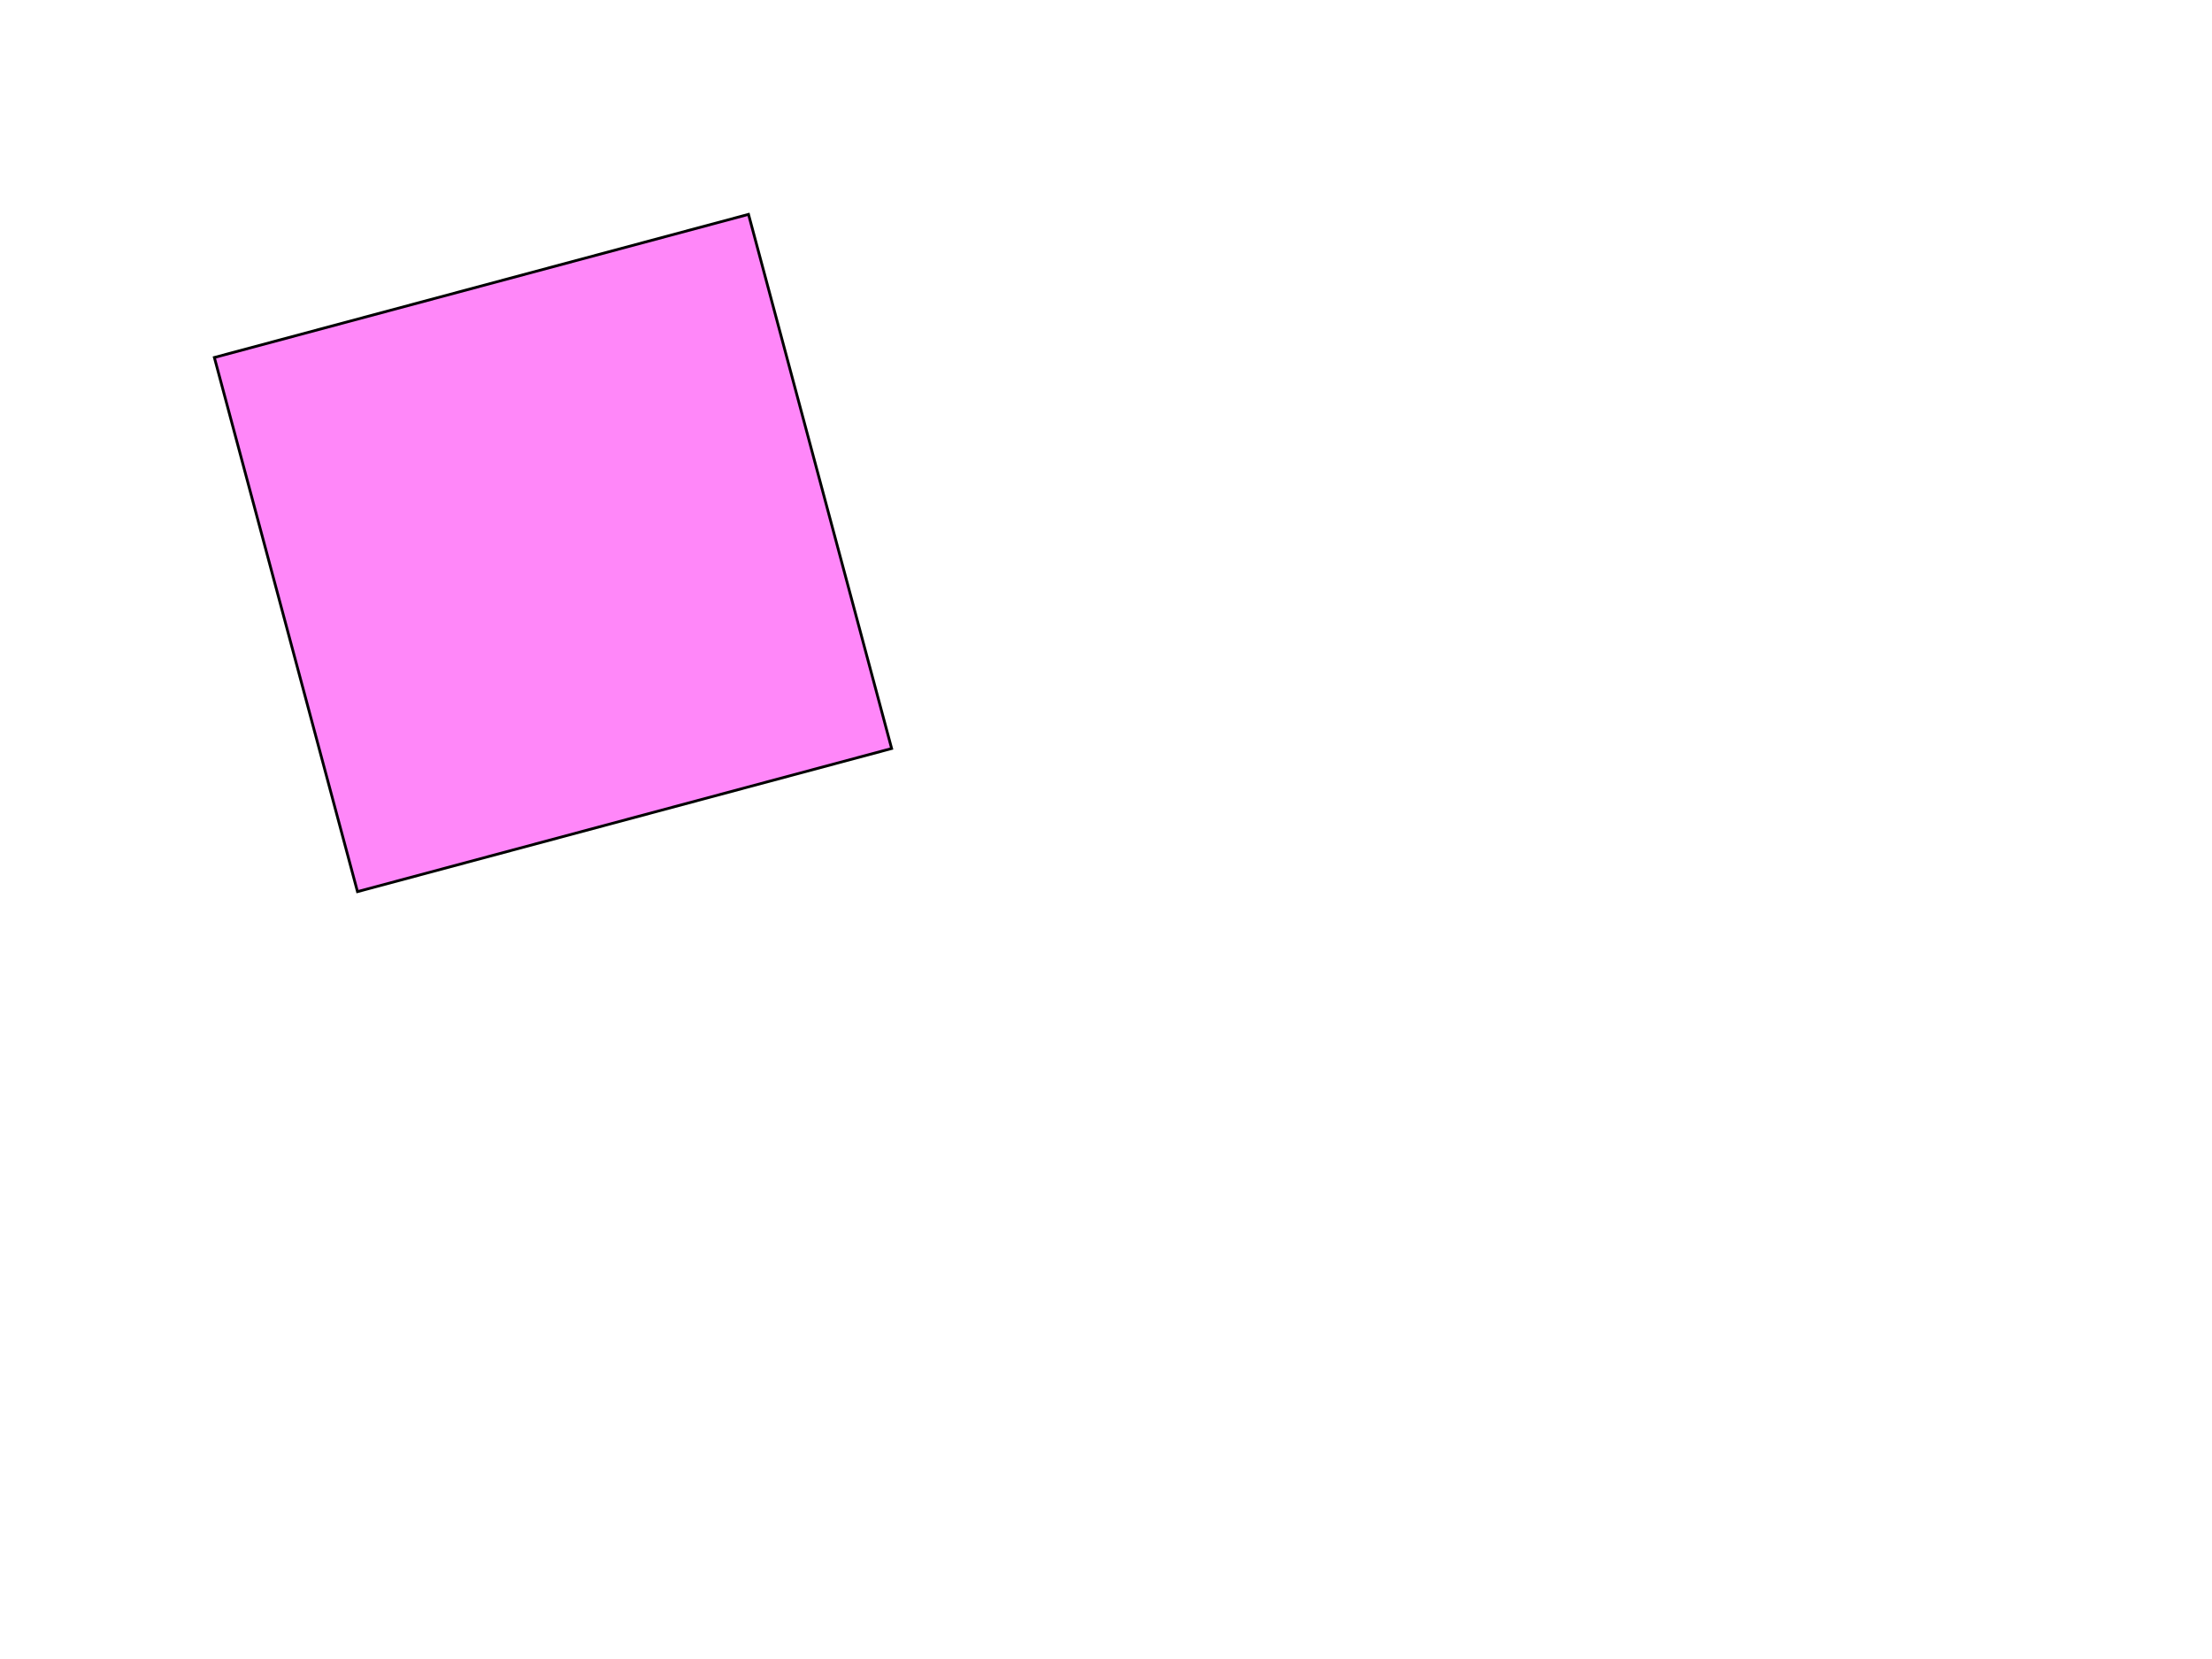
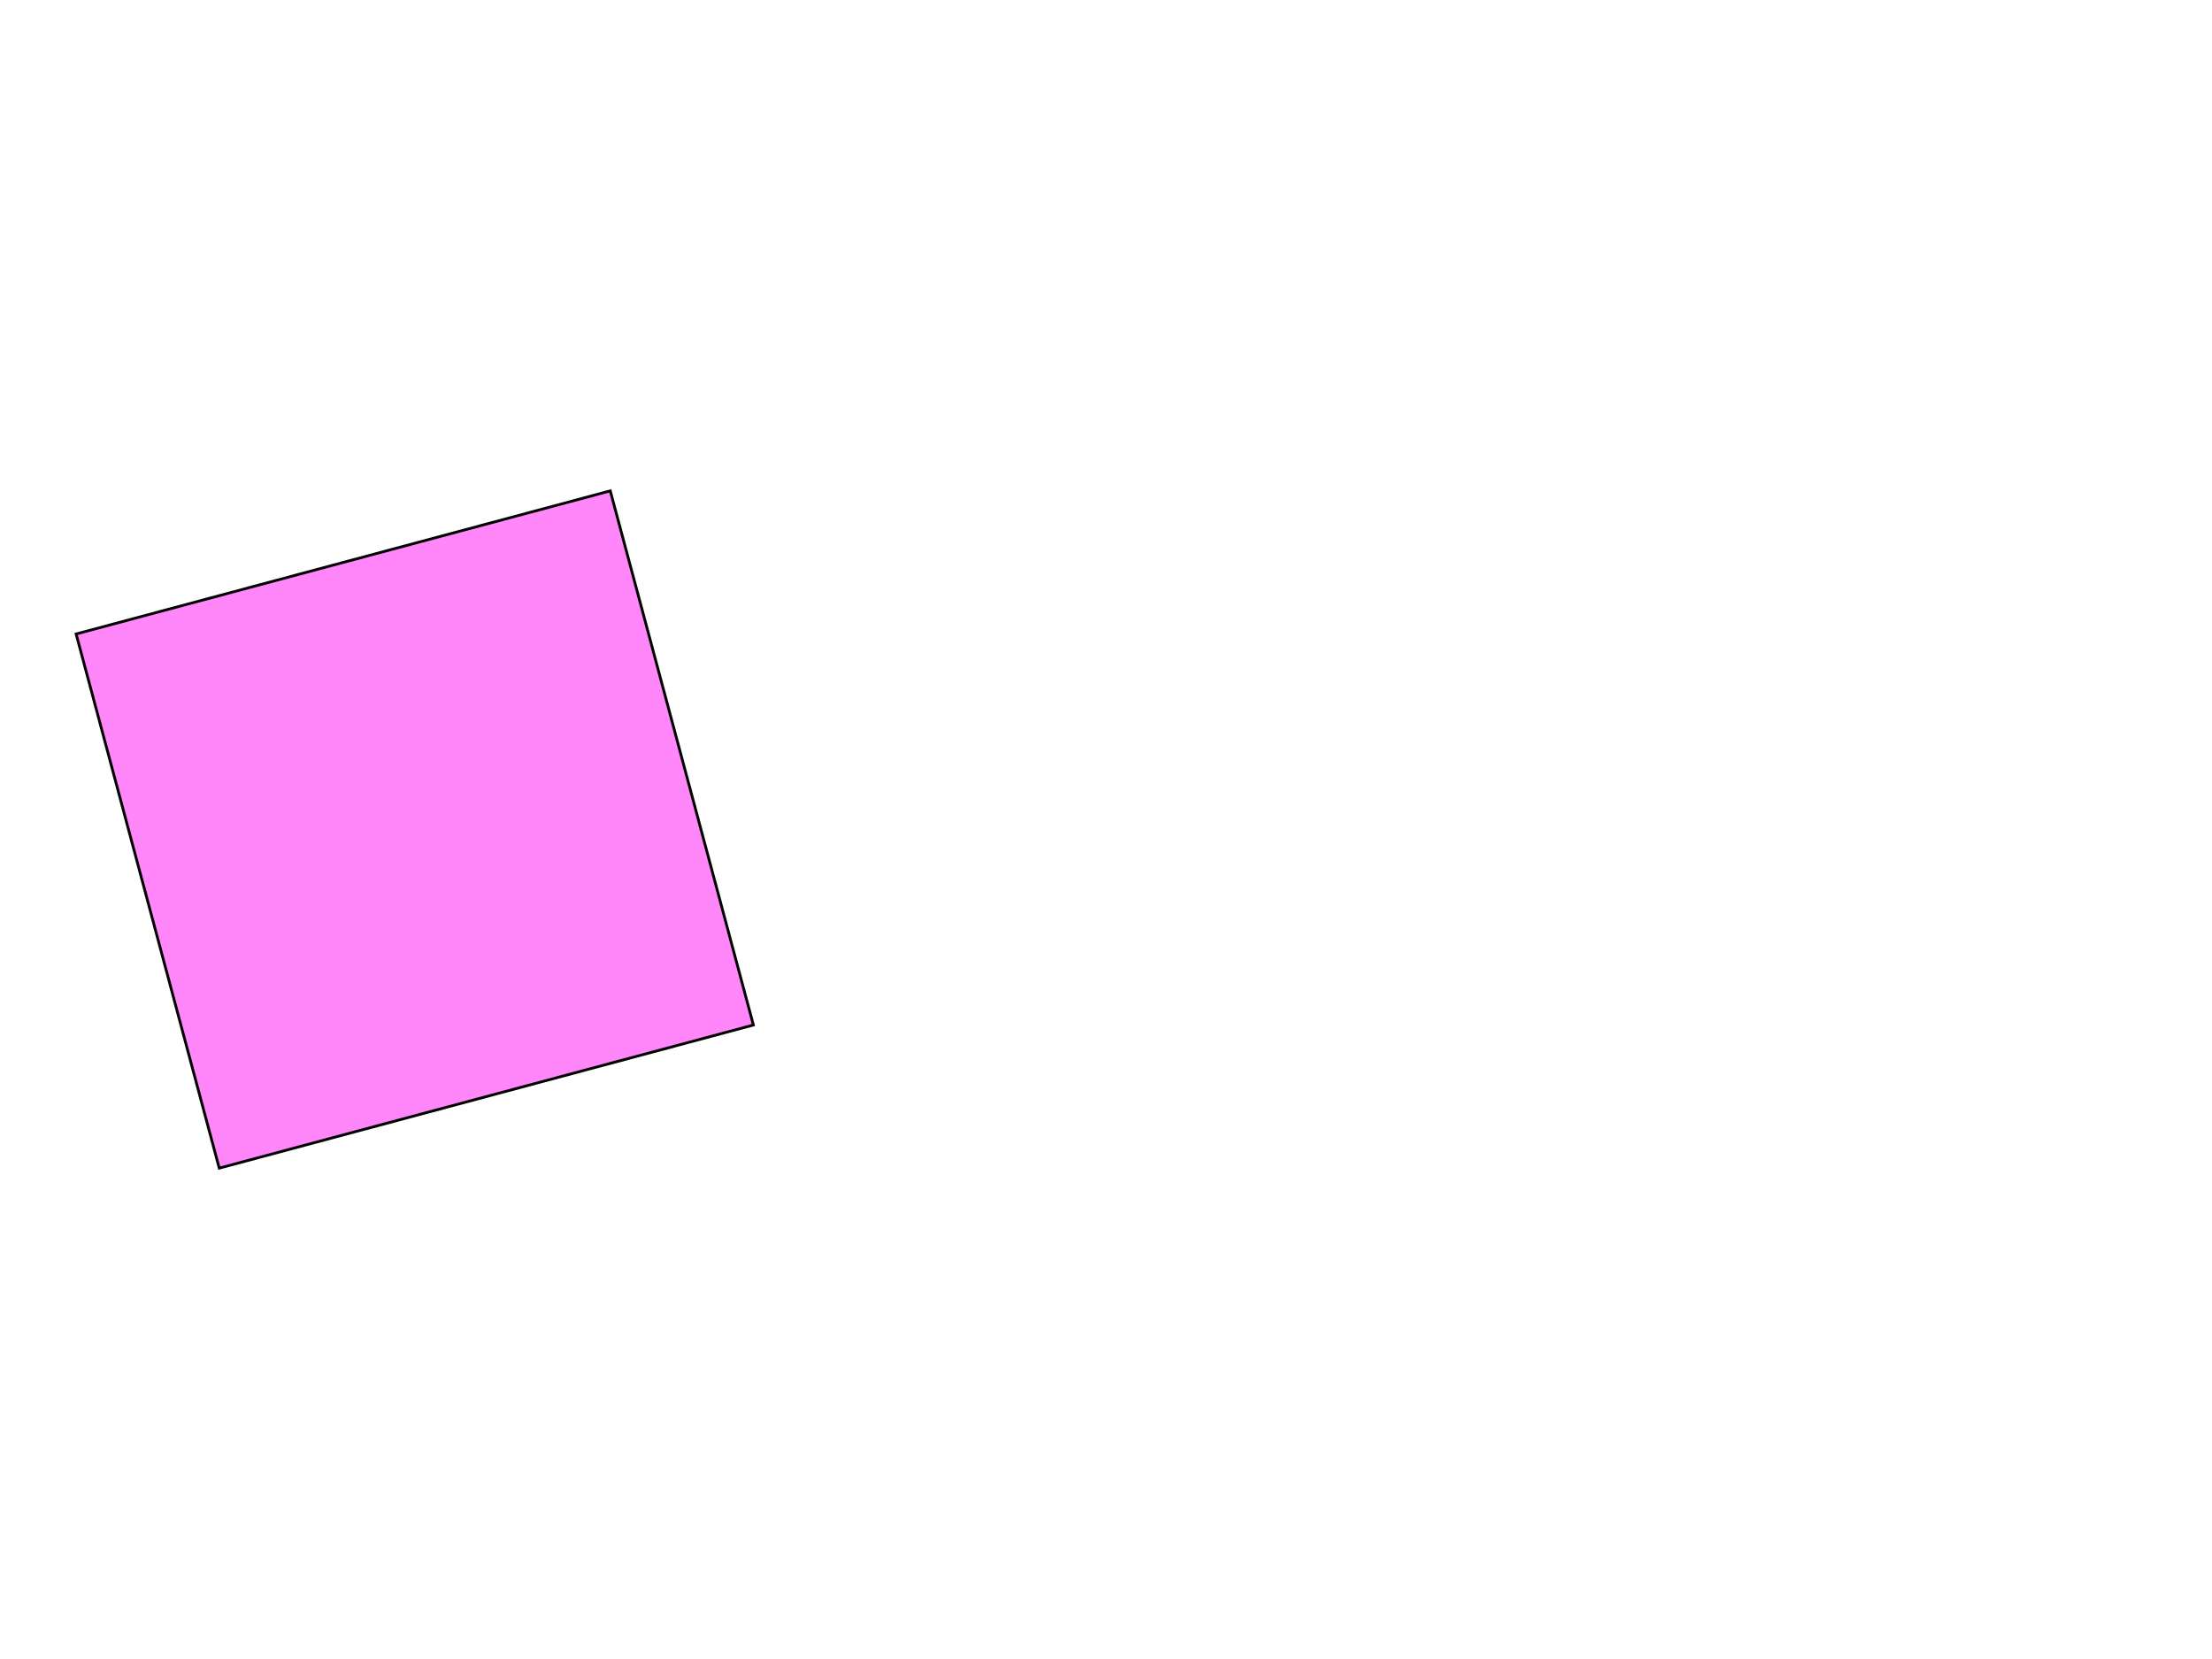
<svg xmlns="http://www.w3.org/2000/svg" baseProfile="full" height="600" version="1.1" width="800">
  <defs />
-   <polygon fill="#FF87F9" opacity="1" points="77.526,129.289 270.711,77.526 322.474,270.711 129.289,322.474" stroke="#000000" />
+   <polygon fill="#FF87F9" opacity="1" points="27.526,229.289 220.711,177.526 272.474,370.711 79.289,422.474" stroke="#000000" />
</svg>
